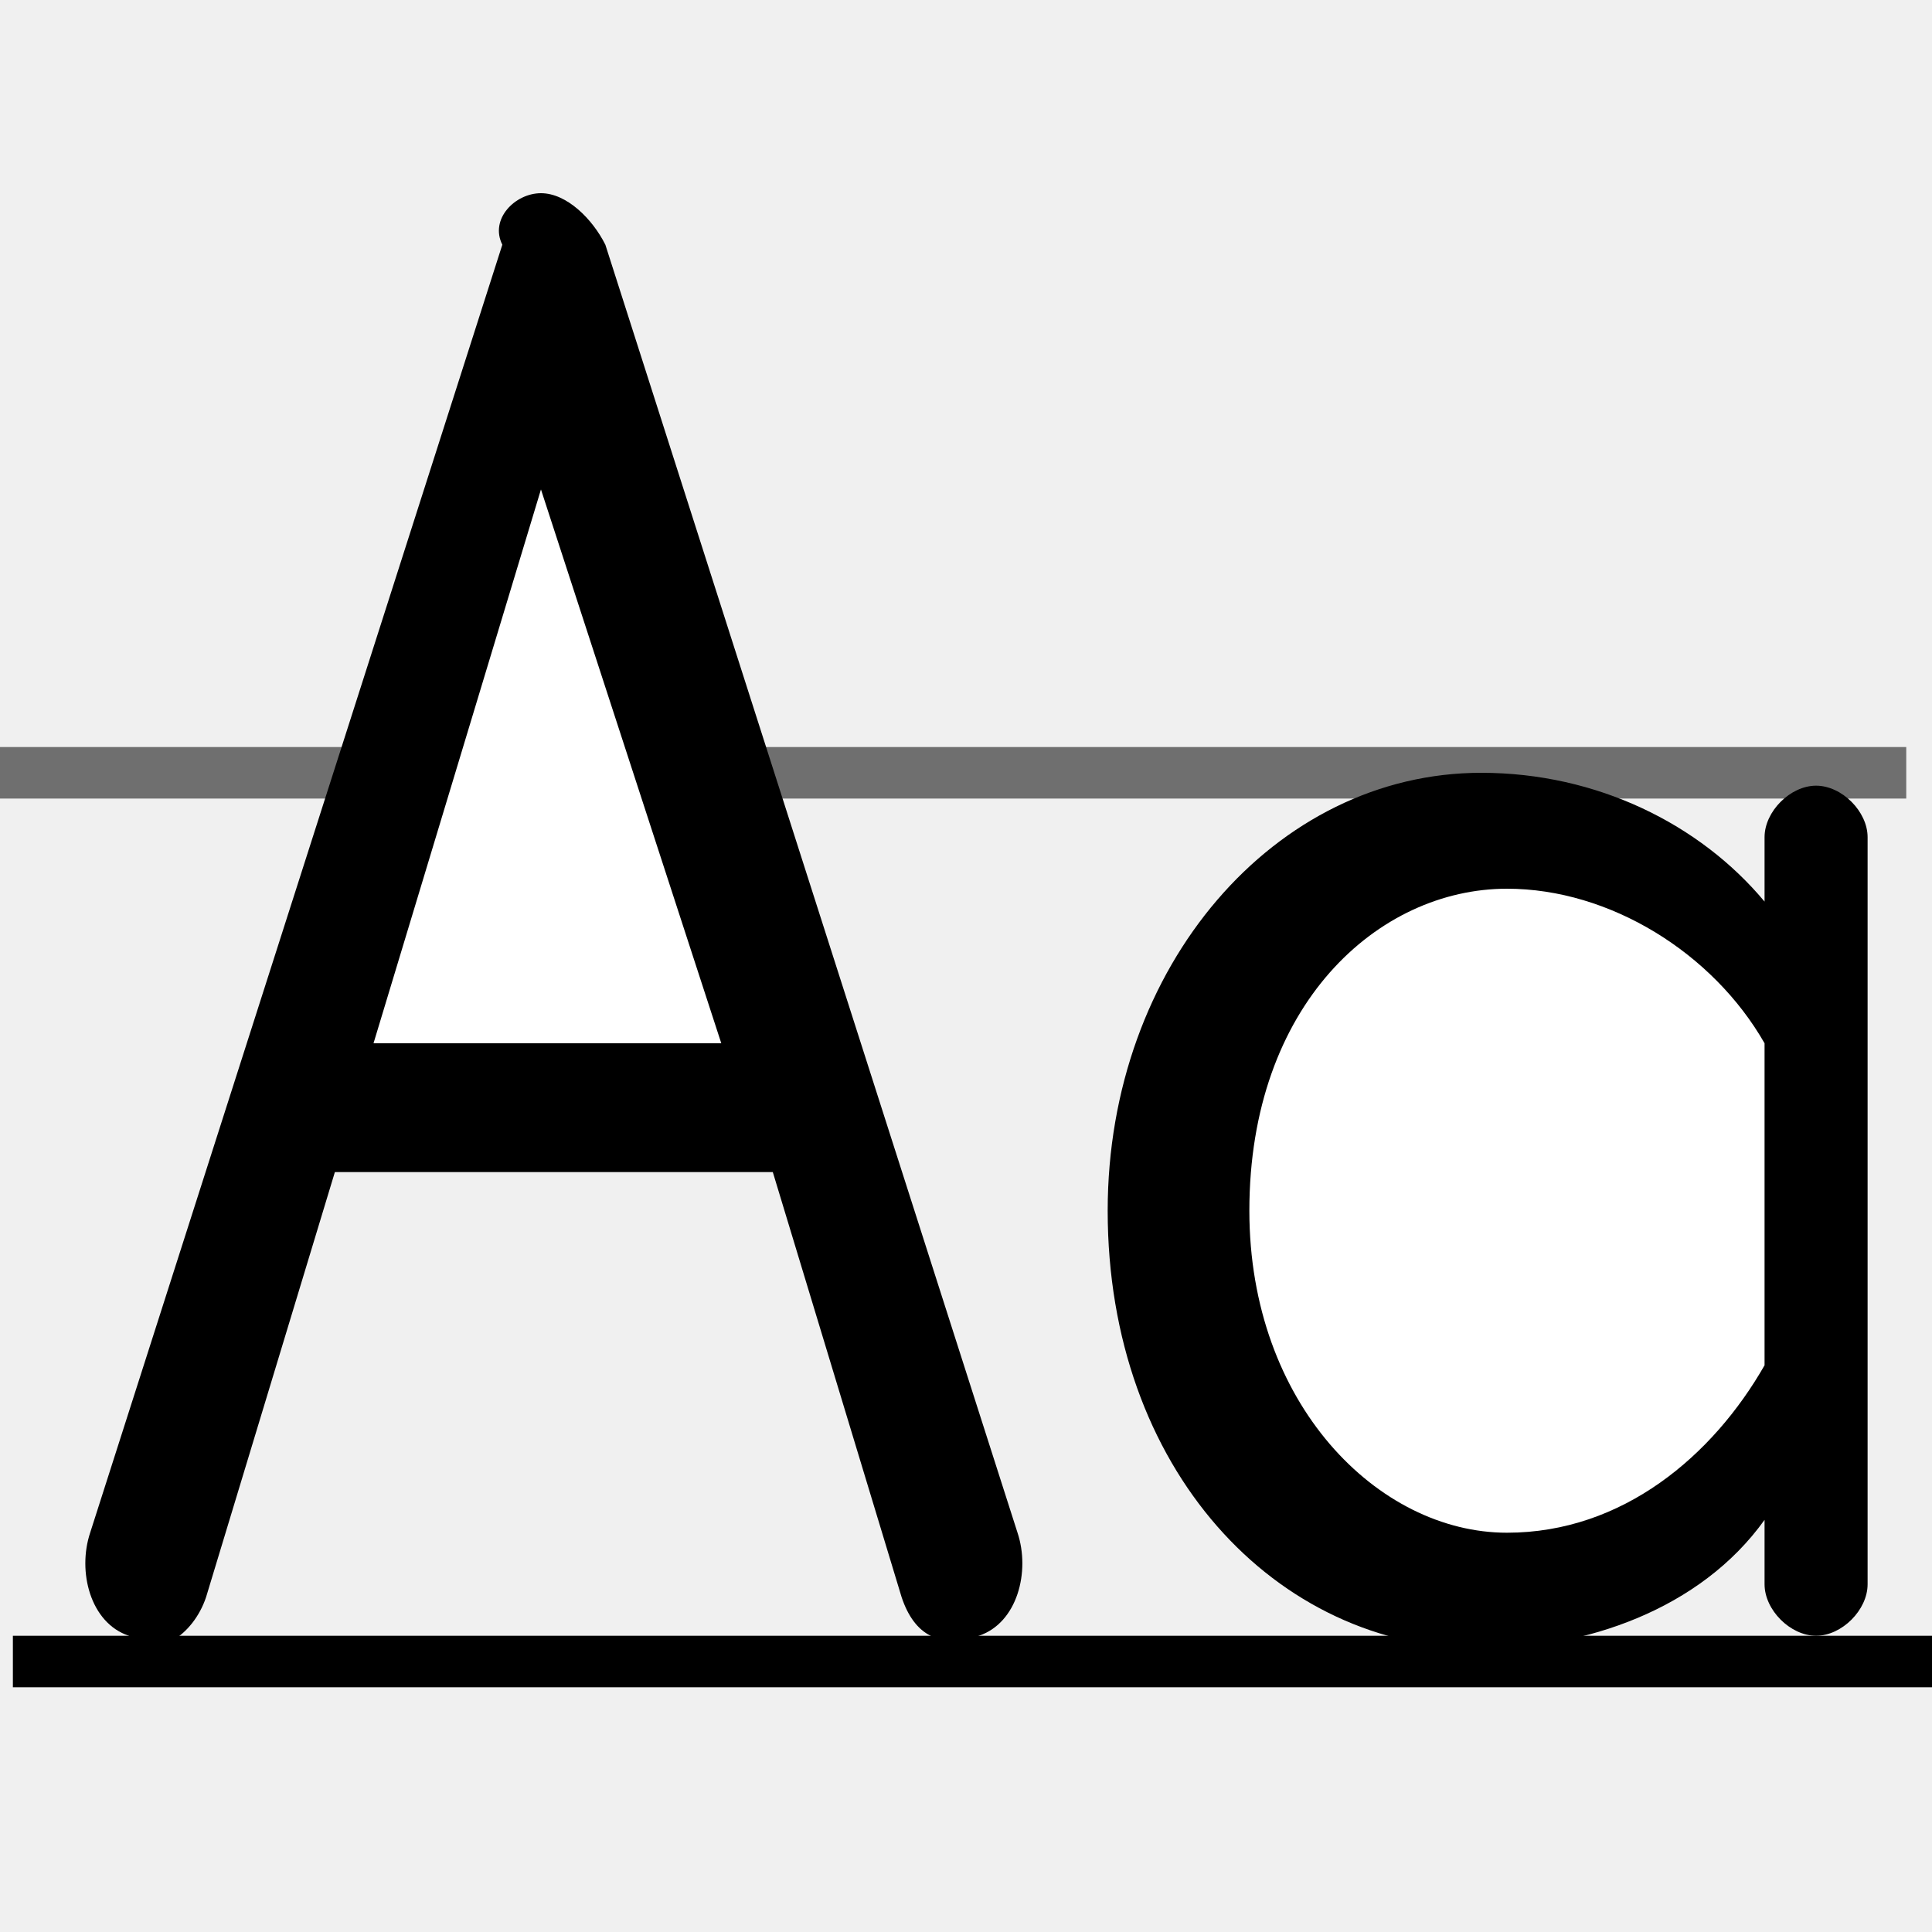
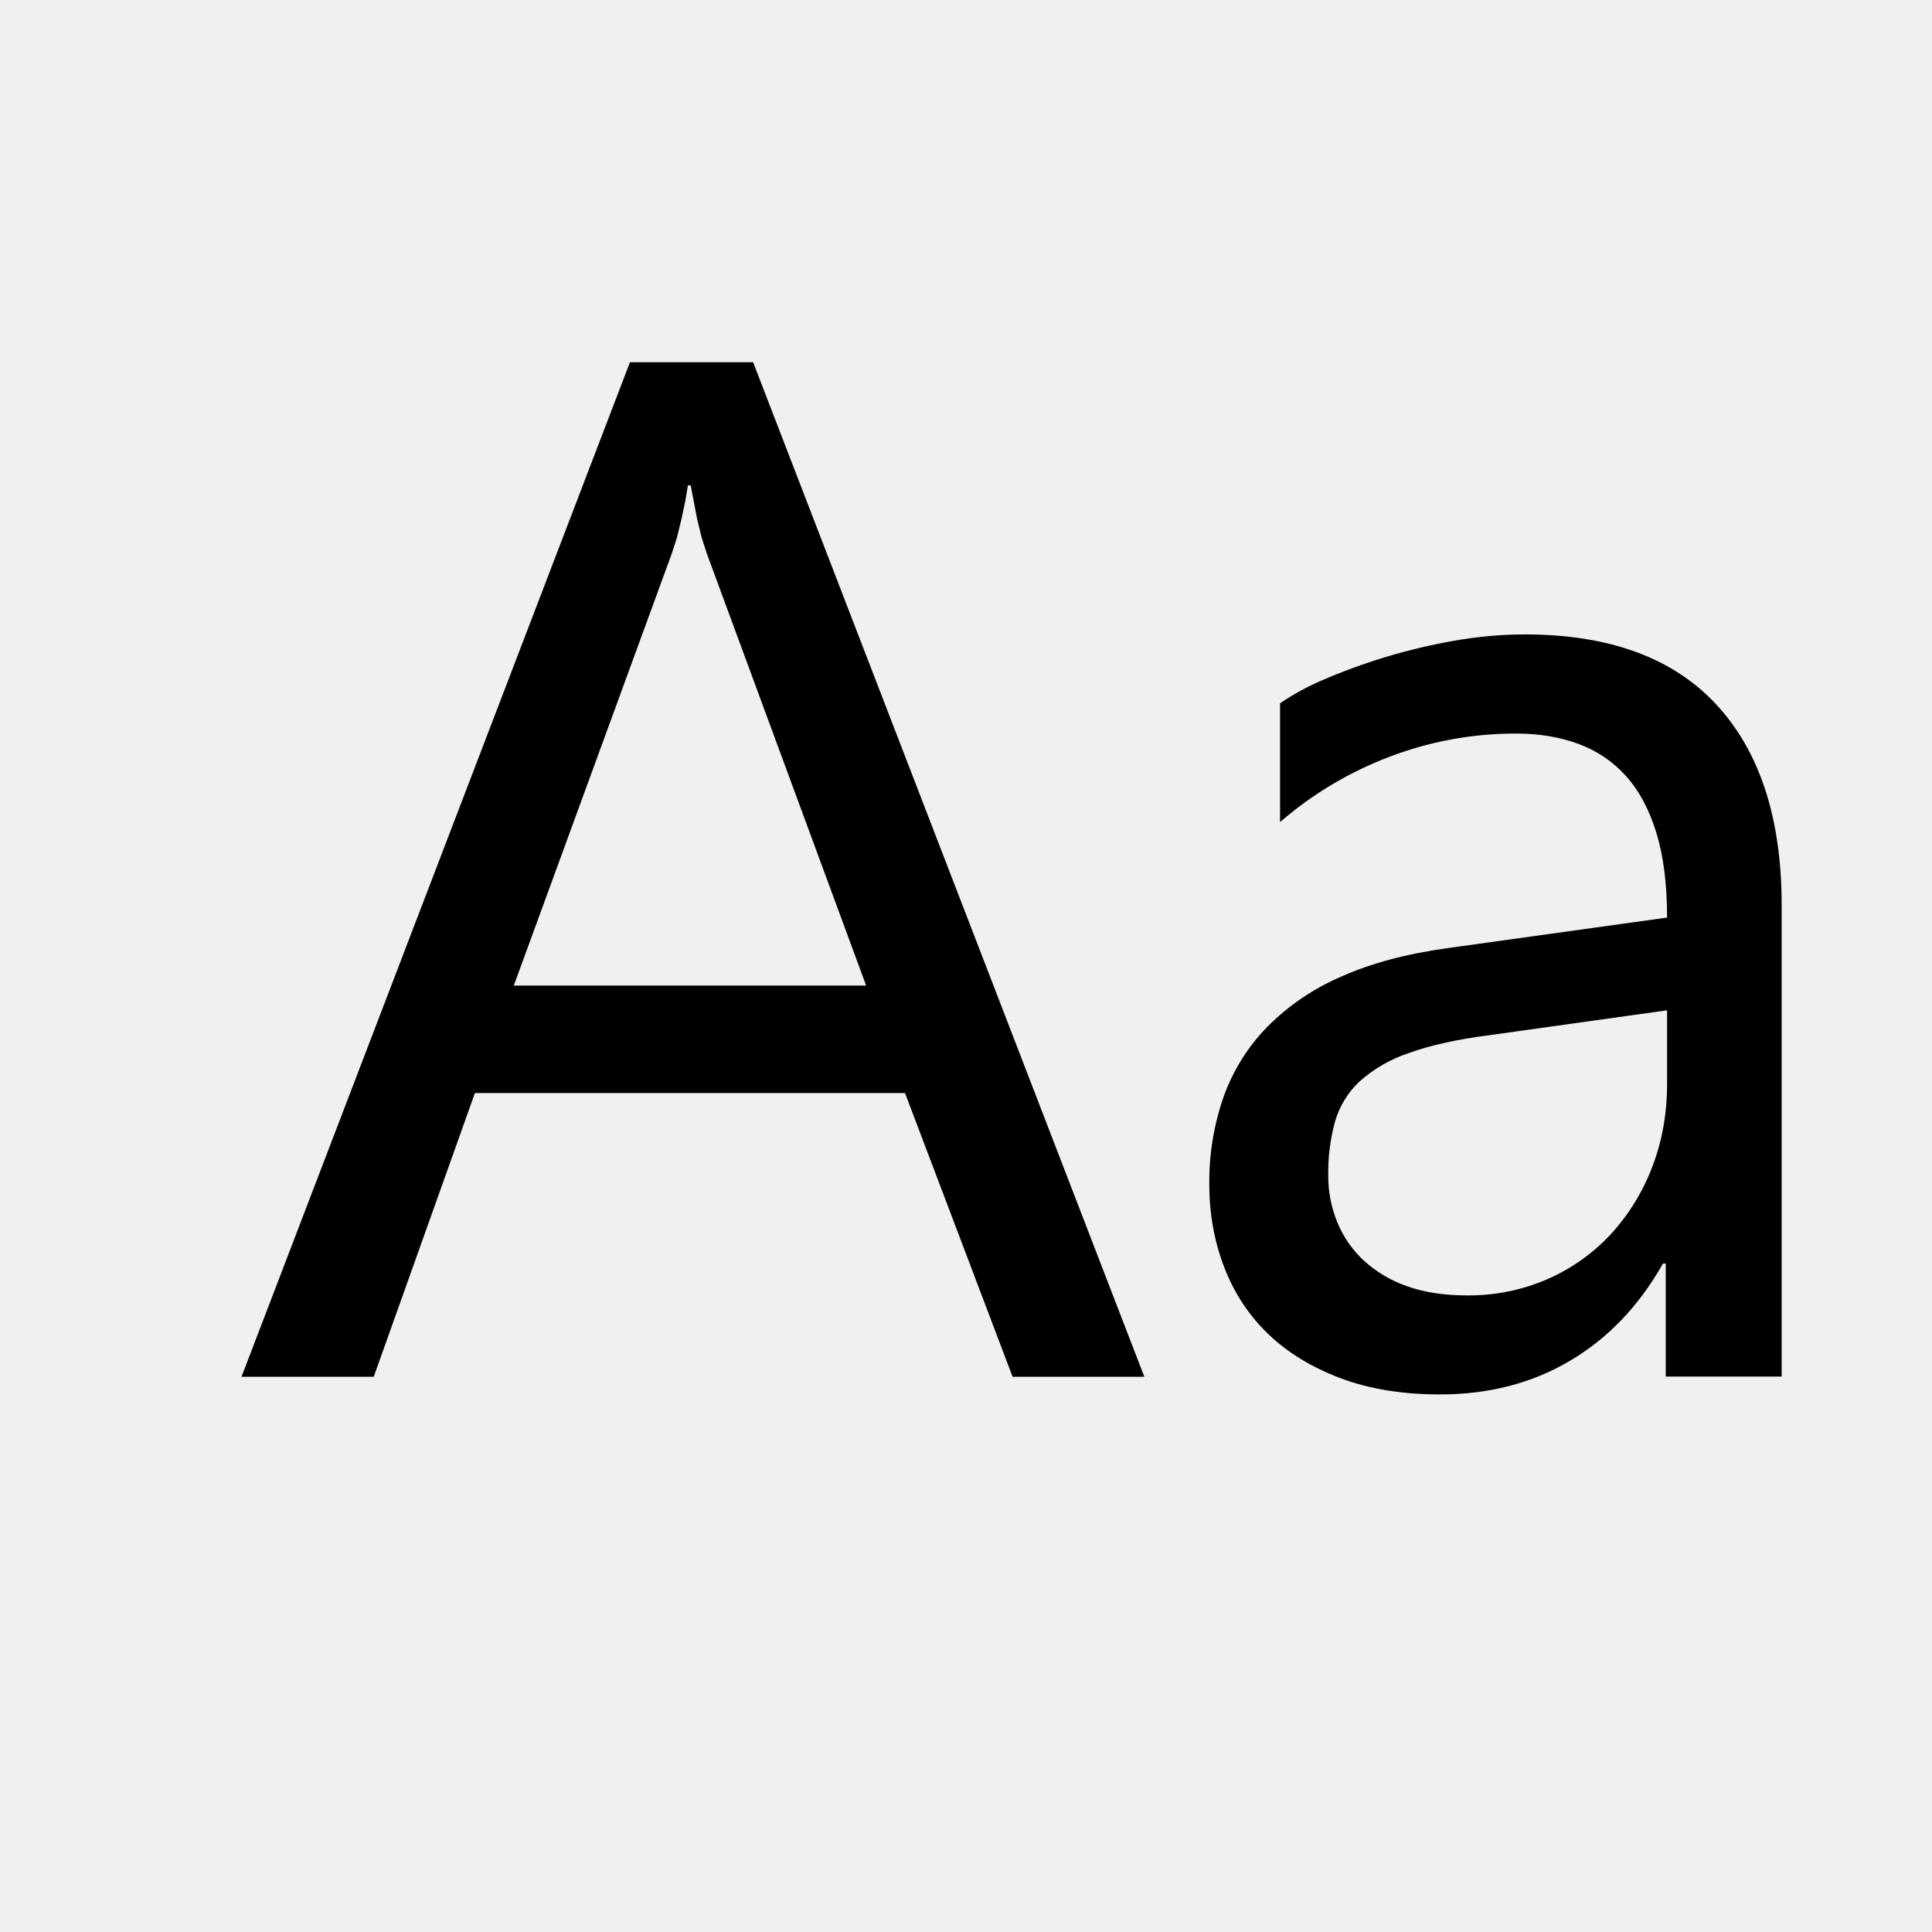
- <svg xmlns="http://www.w3.org/2000/svg" version="1.1" id="Layer_1" x="0px" y="0px" viewBox="0 0 15 15" style="enable-background:new 0 0 15 15;" xml:space="preserve">
-   <style type="text/css">
- 	.st0{fill-rule:evenodd;clip-rule:evenodd;fill:#6F6F6F;}
- 	.st1{fill-rule:evenodd;clip-rule:evenodd;}
- 	.st2{fill-rule:evenodd;clip-rule:evenodd;fill:#FFFFFF;}
- </style>
-   <path class="st0" d="M0,5.8h14.8v0.4H0V5.8z" />
-   <path class="st1" d="M4.2,1.5c0.2,0,0.4,0.2,0.5,0.4l3.2,10c0.1,0.3,0,0.7-0.3,0.8s-0.5,0-0.6-0.3L6,9.1H2.6l-1,3.3  c-0.1,0.3-0.4,0.5-0.6,0.3c-0.3-0.1-0.4-0.5-0.3-0.8l3.2-10C3.8,1.7,4,1.5,4.2,1.5z" />
-   <polygon class="st2" points="4.2,3.8 5.6,8.1 2.9,8.1 " />
-   <path class="st1" d="M11.5,6C9.9,6,8.6,7.5,8.6,9.4c0,2,1.3,3.4,2.9,3.4c0.8,0,1.7-0.3,2.2-1v0.5c0,0.2,0.2,0.4,0.4,0.4  s0.4-0.2,0.4-0.4V6.5c0-0.2-0.2-0.4-0.4-0.4s-0.4,0.2-0.4,0.4V7C13.2,6.4,12.4,6,11.5,6z" />
-   <path class="st2" d="M13.7,10.6V8.1c-0.4-0.7-1.2-1.2-2-1.2c-1,0-2,0.9-2,2.5c0,1.5,1,2.5,2,2.5C12.6,11.9,13.3,11.3,13.7,10.6z" />
-   <path class="st1" d="M0.1,12.7H15v0.4H0.1V12.7z" />
+ <svg xmlns="http://www.w3.org/2000/svg" width="800px" height="800px" viewBox="0 0 16 16" fill="#000000">
+   <path fill-rule="evenodd" clip-rule="evenodd" d="M7.495 9.052l.891 2.35h1.091L6.237 3h-1.02L2 11.402h1.095l.838-2.35h3.562zM5.811 4.453l.044.135 1.318 3.574H4.255l1.307-3.574.044-.135.038-.156.032-.152.021-.126h.023l.024.126.029.152.038.156zm7.984 6.011v.936h.96V7.498c0-.719-.18-1.272-.539-1.661-.359-.389-.889-.583-1.588-.583-.199 0-.401.019-.606.056a4.875 4.875 0 0 0-1.078.326 2.081 2.081 0 0 0-.343.188v.984c.266-.23.566-.411.904-.54a2.927 2.927 0 0 1 1.052-.193c.188 0 .358.028.513.085a.98.98 0 0 1 .396.267c.109.121.193.279.252.472.059.193.088.427.088.7l-1.811.252c-.344.047-.64.126-.888.237a1.947 1.947 0 0 0-.615.419 1.6 1.6 0 0 0-.36.58 2.134 2.134 0 0 0-.117.721c0 .246.042.475.124.688.082.213.203.397.363.551.16.154.36.276.598.366.238.09.513.135.826.135.402 0 .76-.092 1.075-.278.315-.186.572-.454.771-.806h.023zm-2.128-1.743c.176-.064.401-.114.674-.149l1.465-.205v.609c0 .246-.041.475-.123.688a1.727 1.727 0 0 1-.343.557 1.573 1.573 0 0 1-.524.372 1.63 1.63 0 0 1-.668.135c-.187 0-.353-.025-.495-.076a1.03 1.03 0 0 1-.357-.211.896.896 0 0 1-.22-.316A1.005 1.005 0 0 1 11 9.732a1.6 1.6 0 0 1 .055-.44.739.739 0 0 1 .202-.334 1.16 1.16 0 0 1 .41-.237z" />
</svg>
